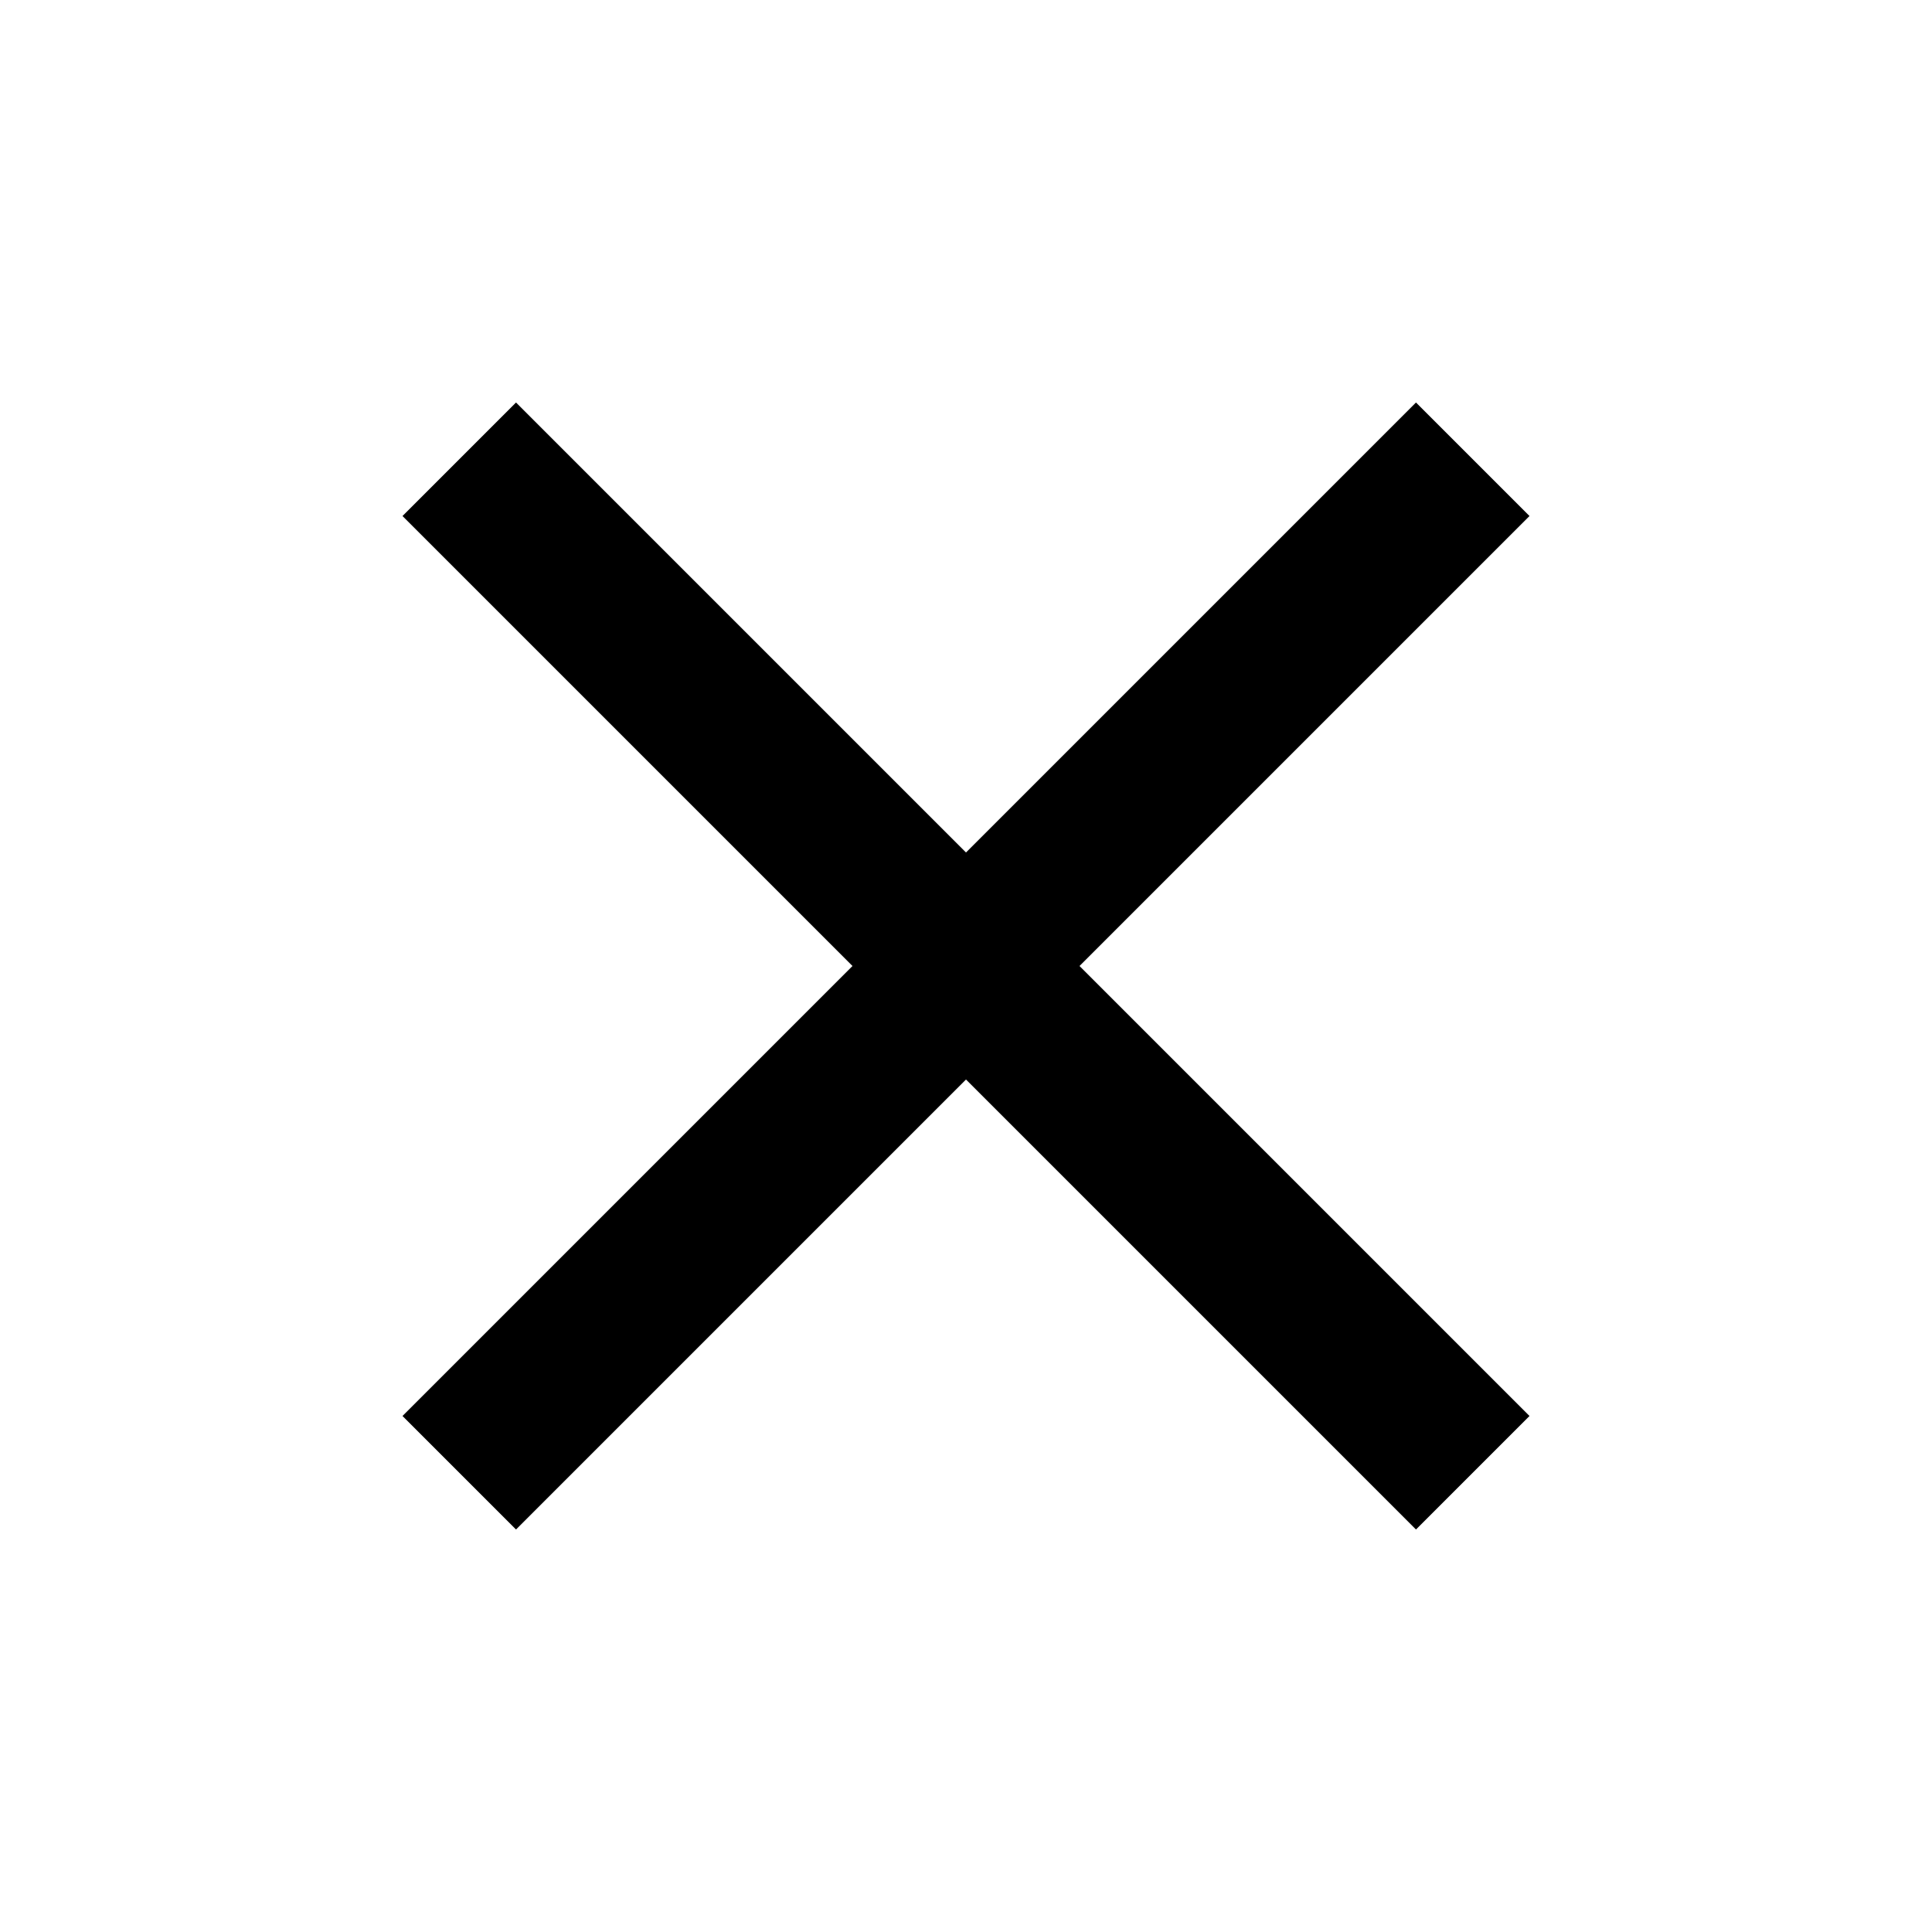
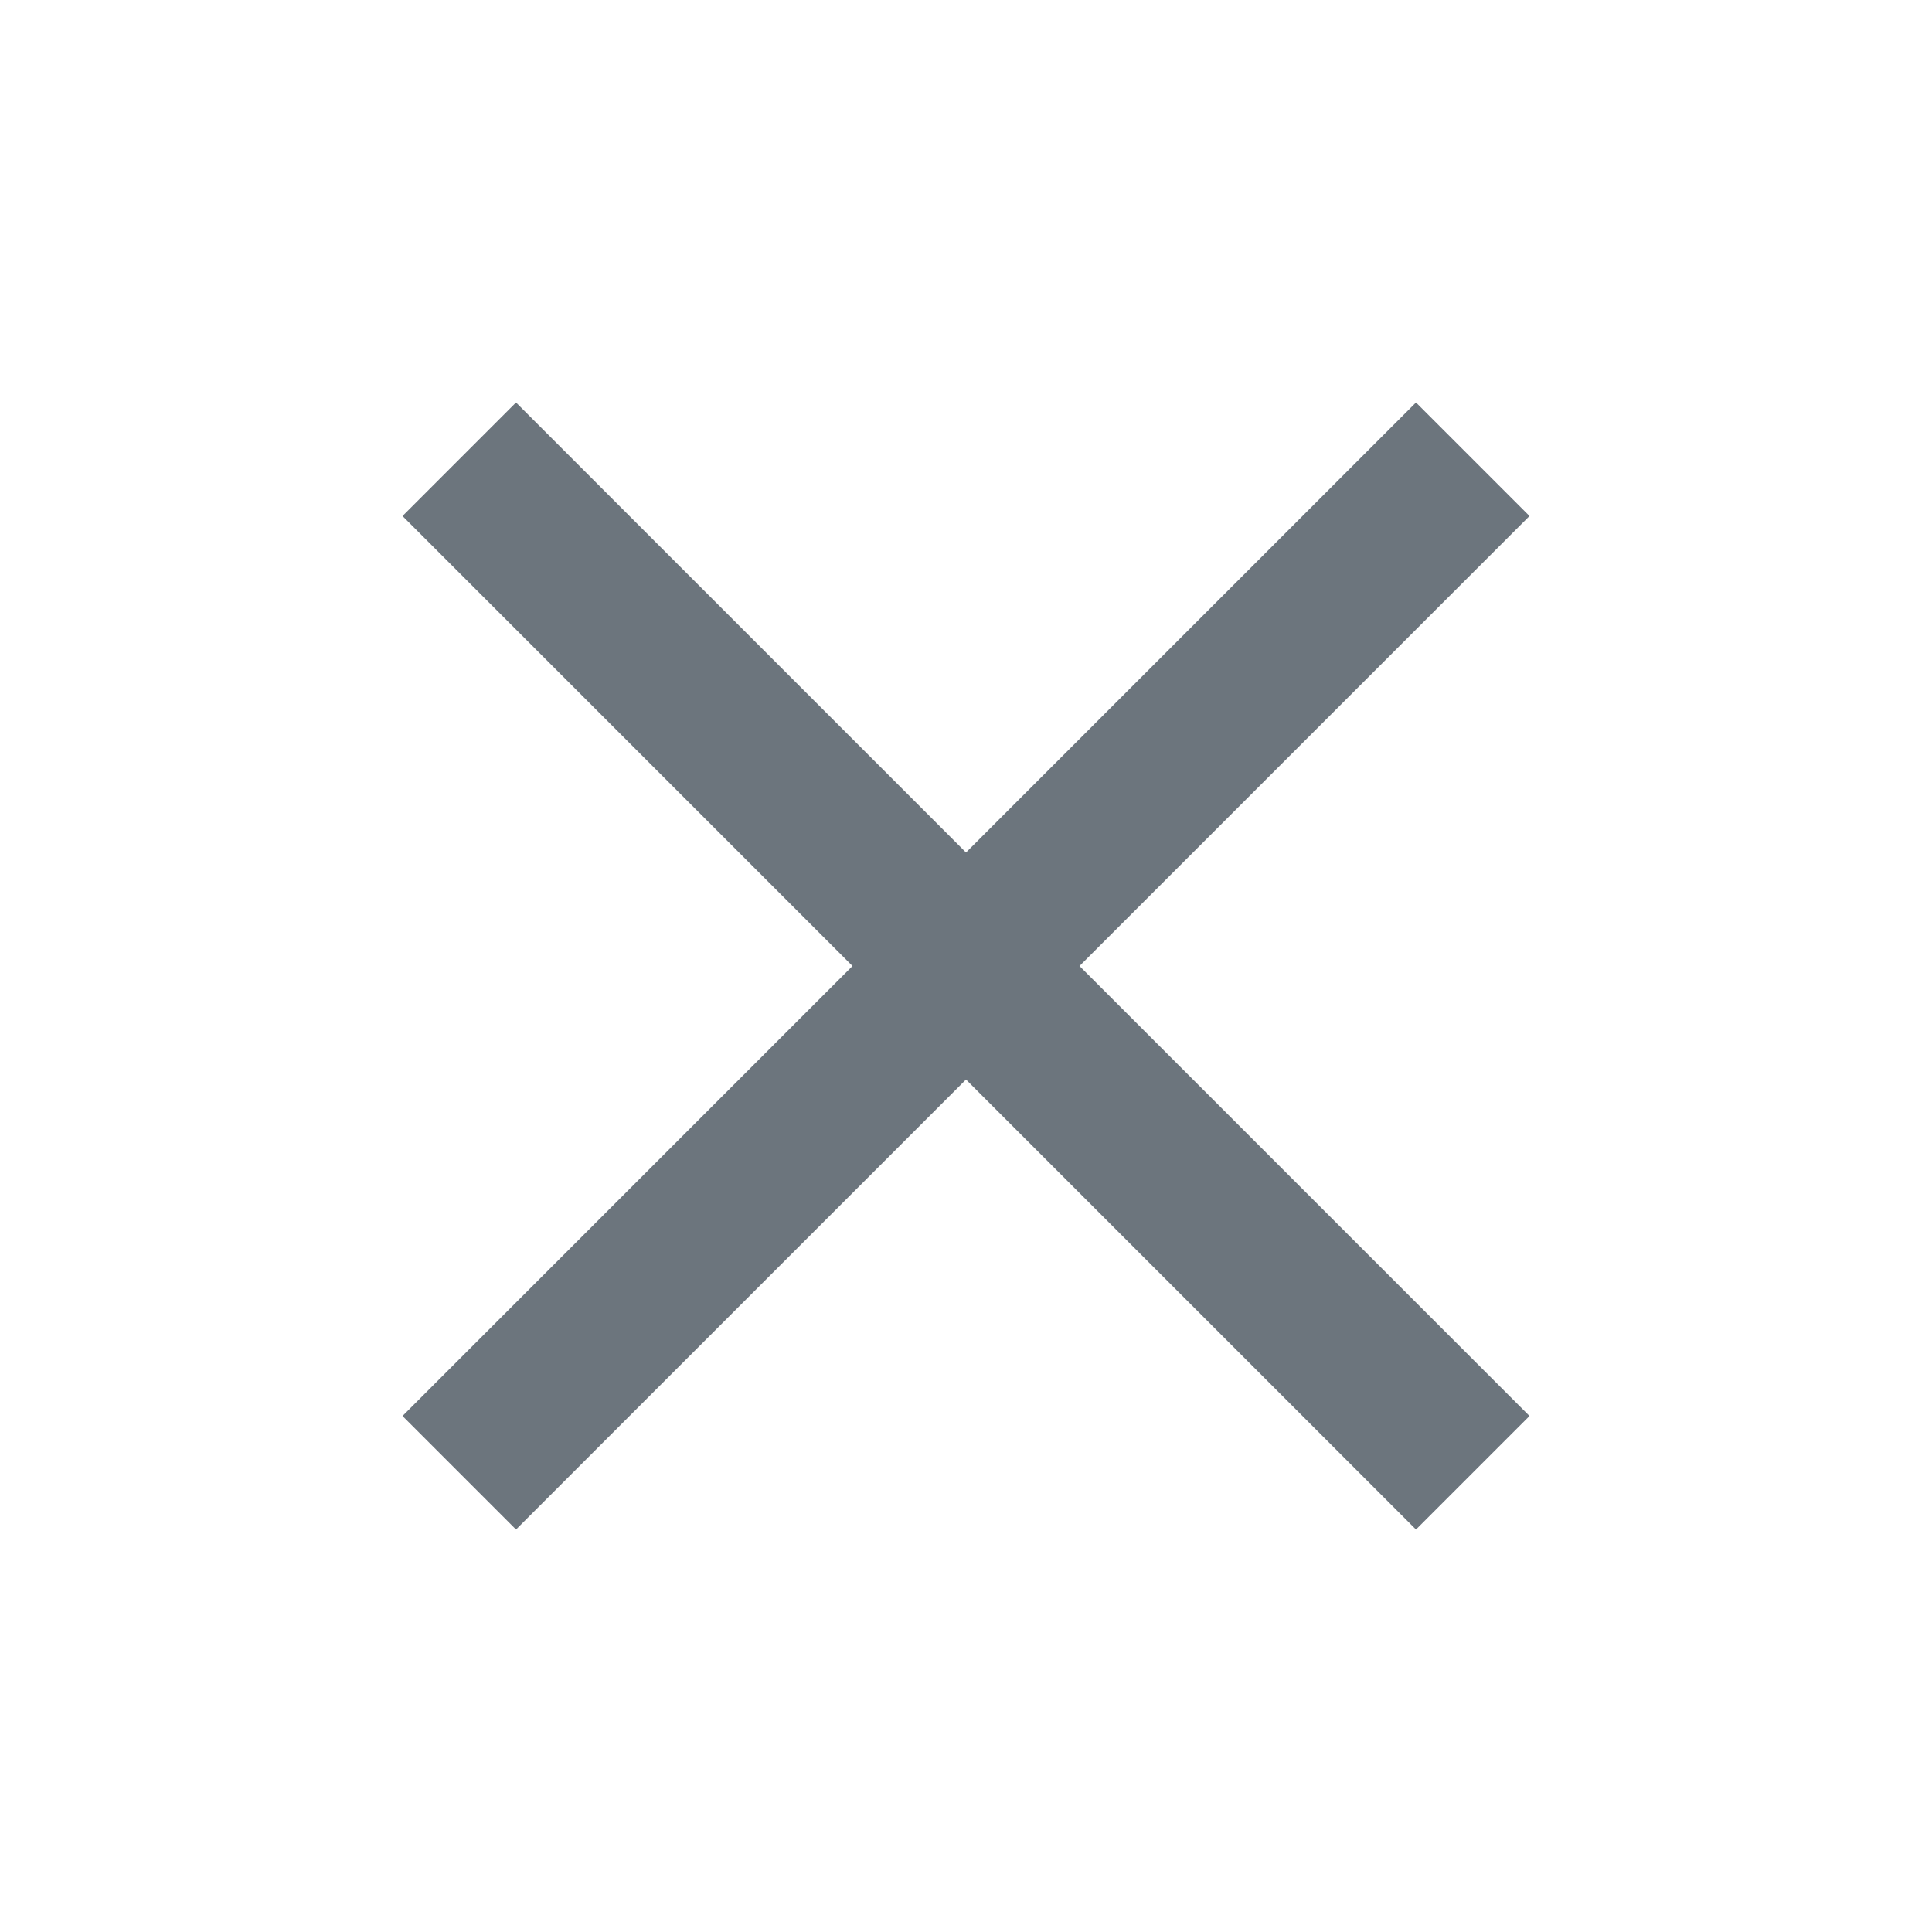
- <svg xmlns="http://www.w3.org/2000/svg" height="24px" viewBox="0 0 24 24" width="24px" fill="#000000">
+ <svg xmlns="http://www.w3.org/2000/svg" height="24px" viewBox="0 0 24 24" width="24px" fill="#6c757d">
  <path d="M0 0h24v24H0V0z" fill="none" />
  <path d="M19 6.41L17.59 5 12 10.59 6.41 5 5 6.41 10.59 12 5 17.59 6.41 19 12 13.41 17.59 19 19 17.59 13.41 12 19 6.41z" />
</svg>
